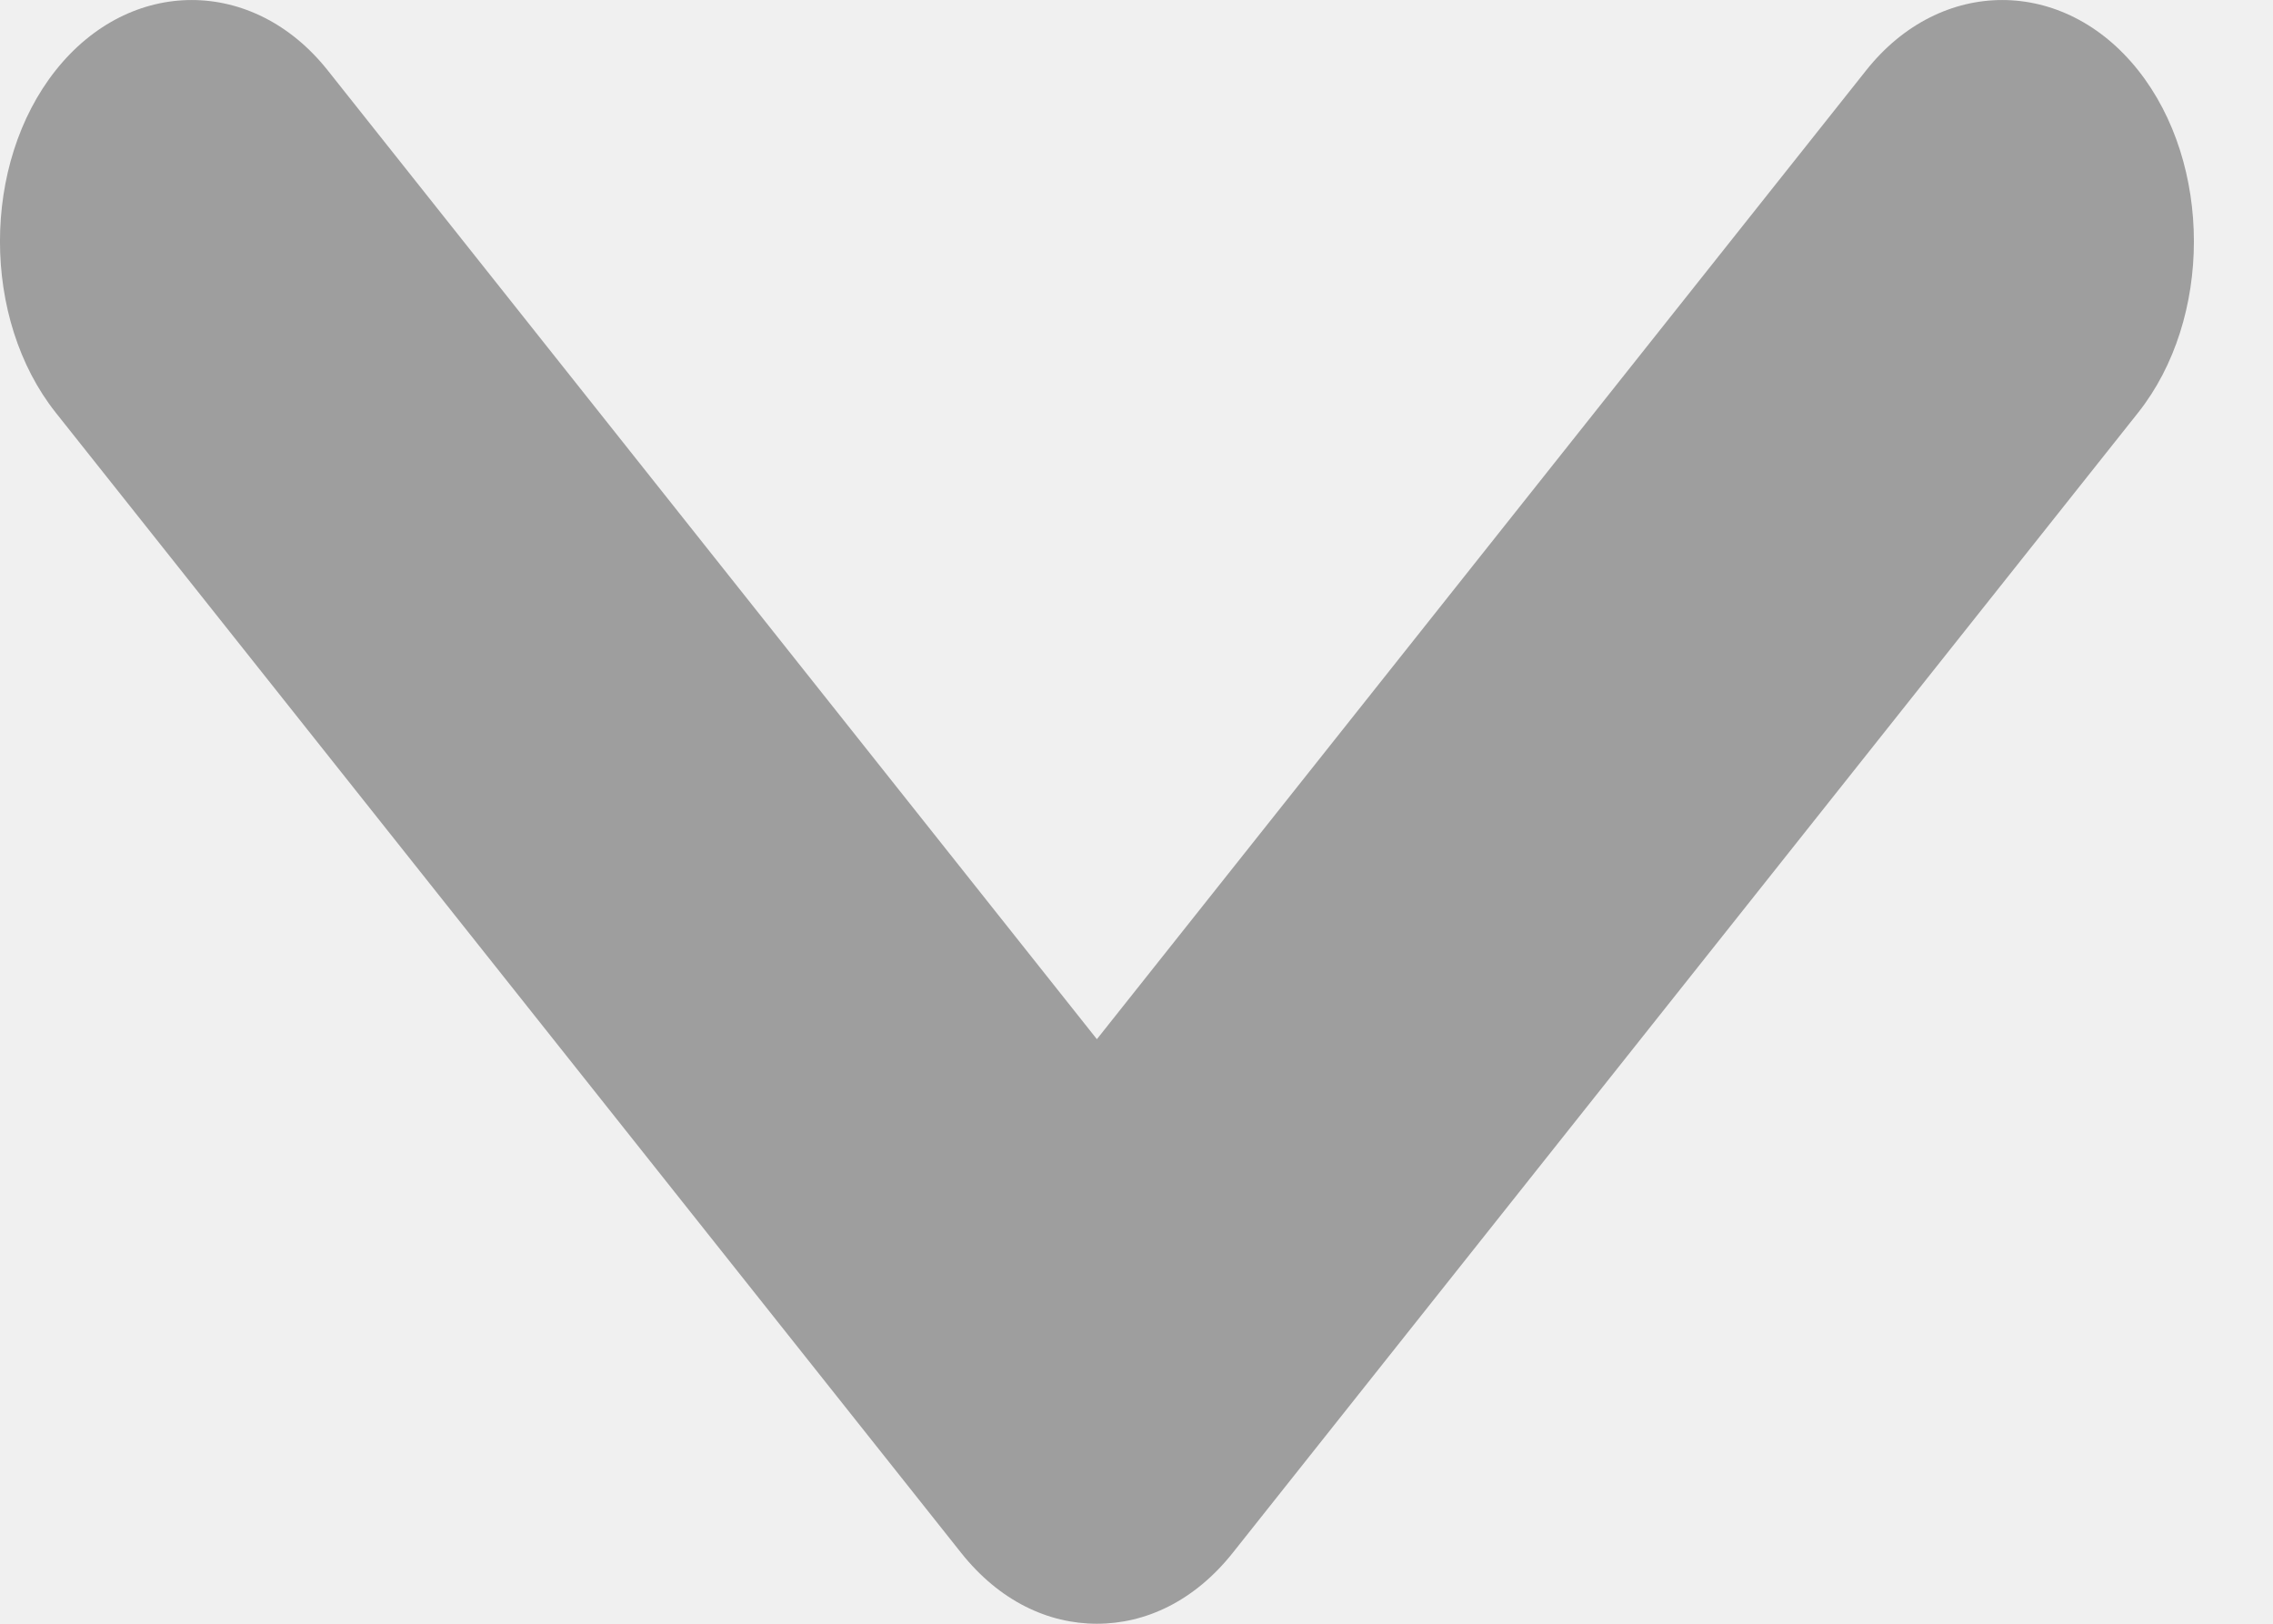
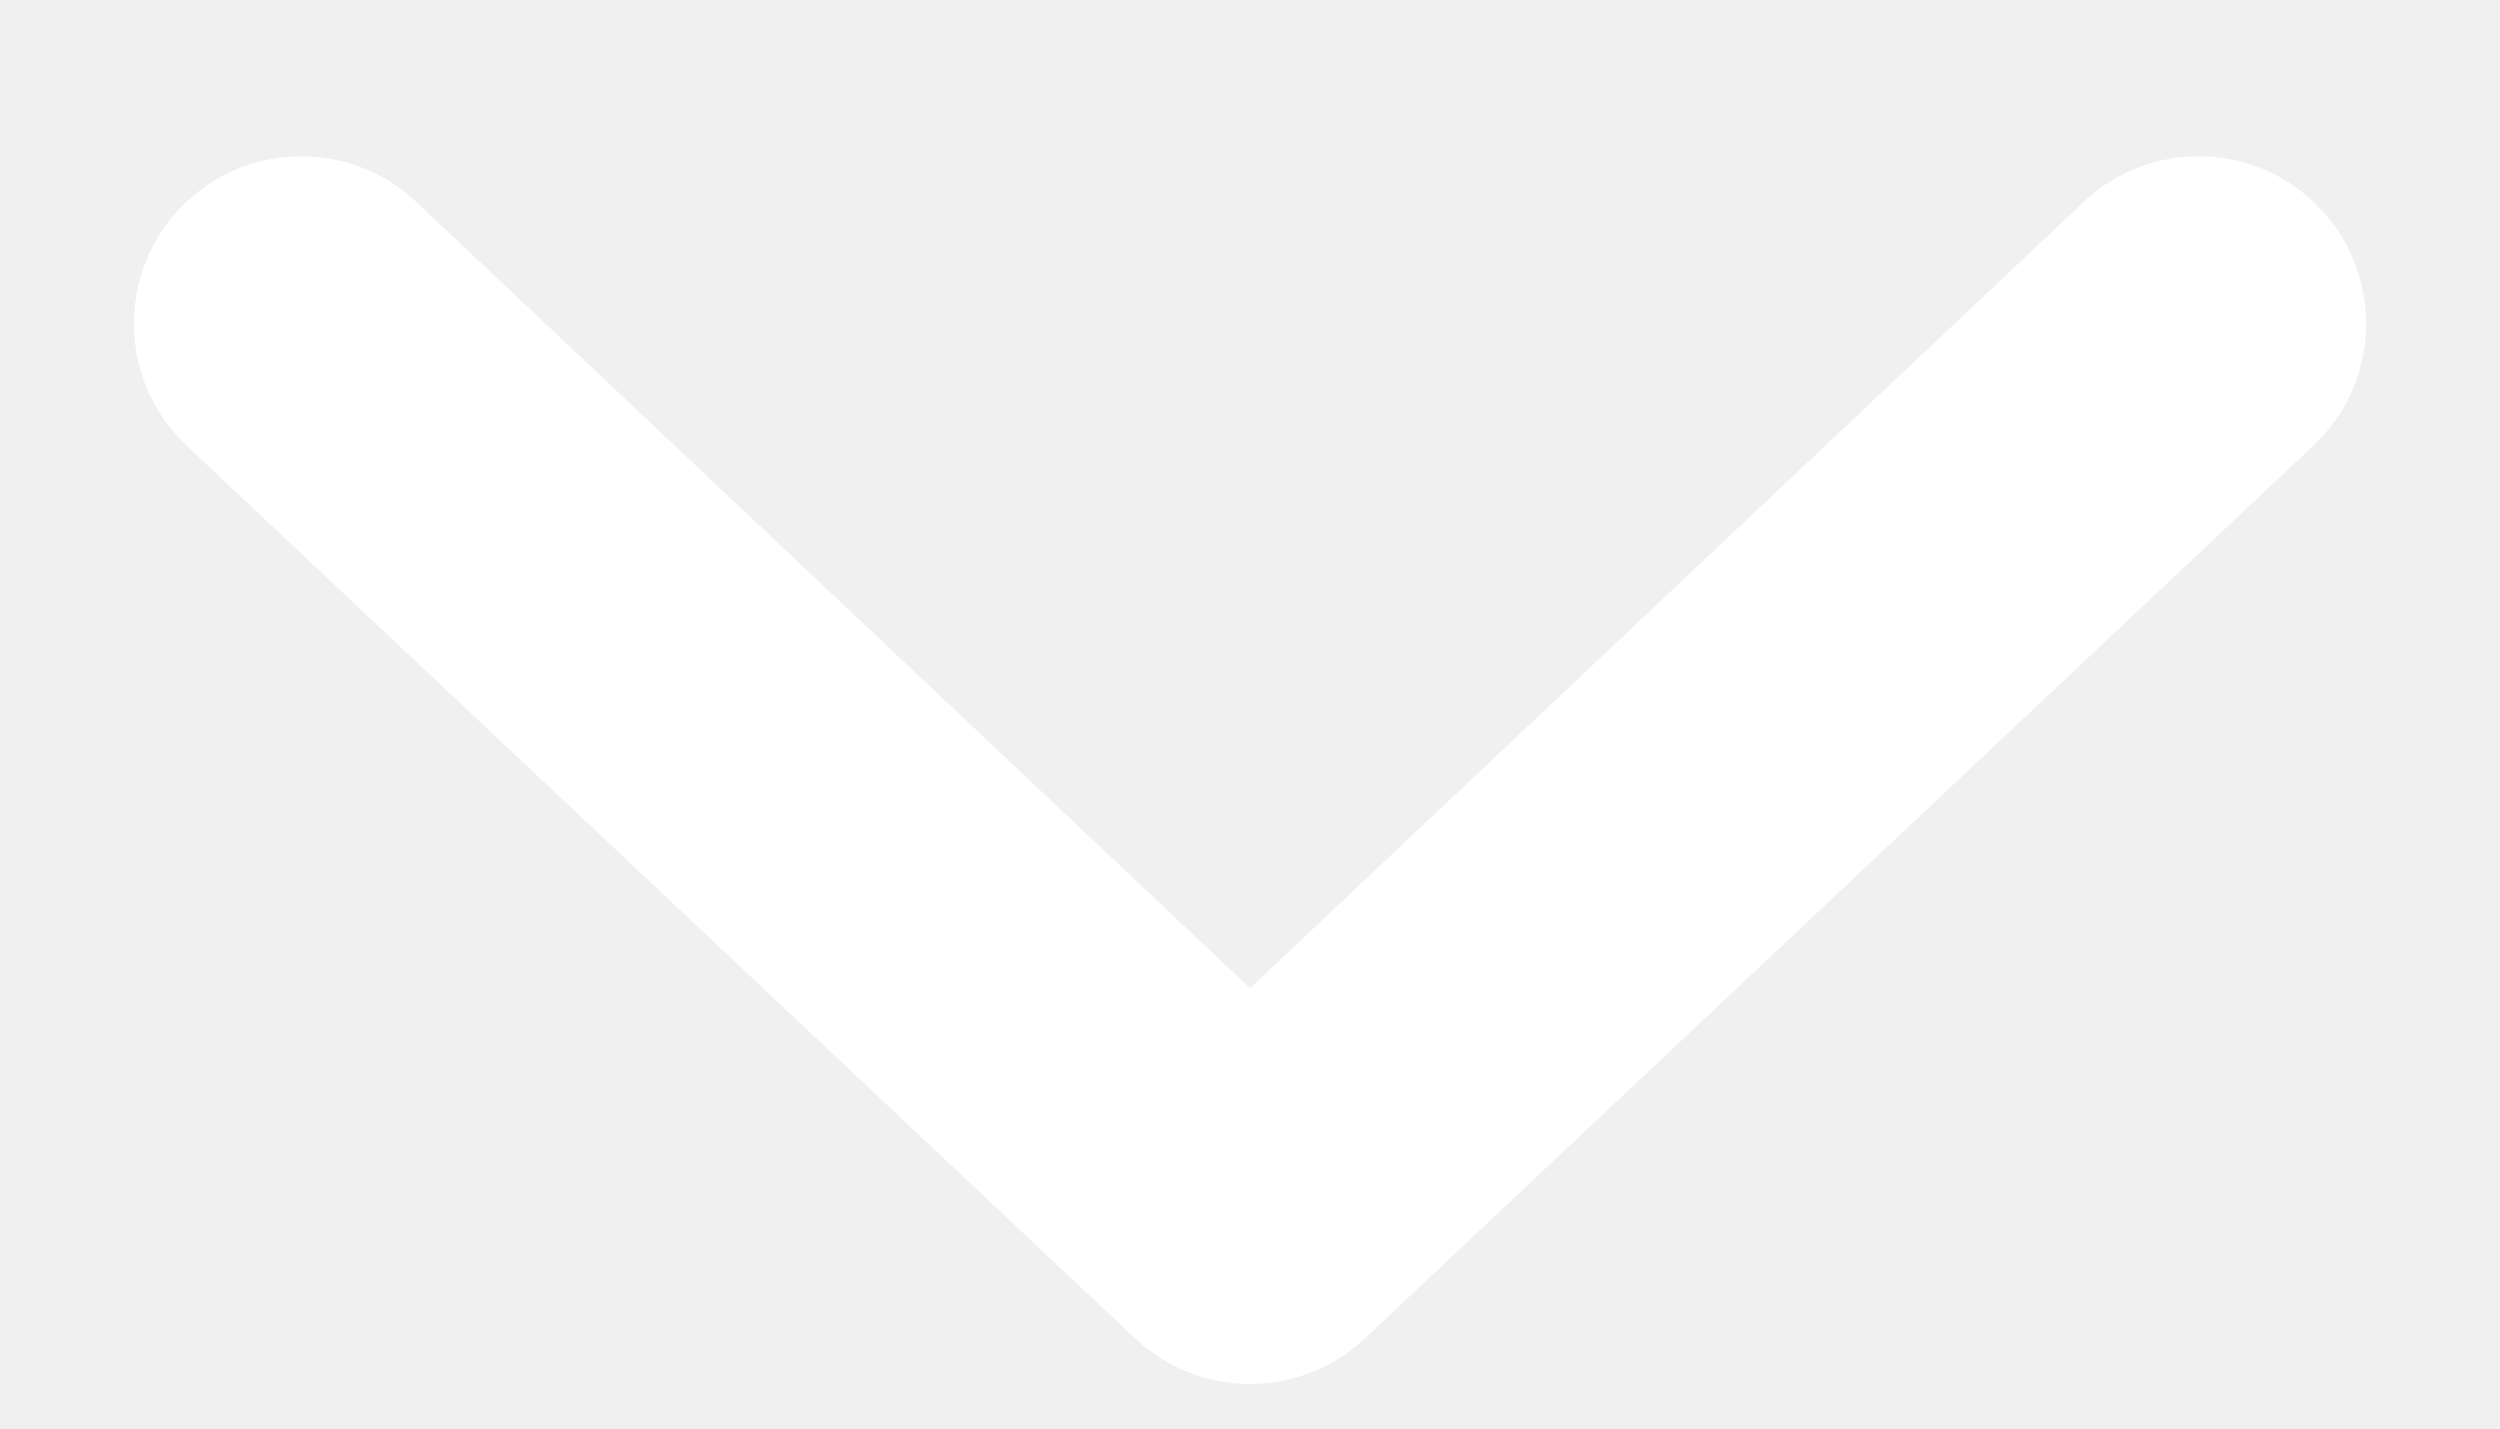
- <svg xmlns="http://www.w3.org/2000/svg" width="21" height="15" viewBox="0 0 21 15" fill="none">
-   <path d="M10.134 15C9.684 15 9.234 14.791 8.879 14.344L0.515 3.812C-0.172 2.946 -0.172 1.514 0.515 0.649C1.202 -0.216 2.34 -0.216 3.027 0.649L10.134 9.6L17.242 0.649C17.929 -0.216 19.067 -0.216 19.754 0.649C20.441 1.514 20.441 2.946 19.754 3.812L11.39 14.344C11.035 14.791 10.585 15 10.134 15Z" fill="#9E9E9E" />
+ <svg xmlns="http://www.w3.org/2000/svg" width="14" height="8" viewBox="0 0 14 8" fill="none">
+   <path d="M1 1.175C1.084 1.085 1.184 1.012 1.296 0.96C1.408 0.909 1.529 0.88 1.652 0.876C1.775 0.871 1.898 0.891 2.013 0.933C2.129 0.976 2.235 1.041 2.325 1.125L7 5.534L11.675 1.125C11.765 1.041 11.871 0.976 11.987 0.933C12.102 0.891 12.225 0.871 12.348 0.876C12.471 0.88 12.592 0.909 12.704 0.96C12.816 1.012 12.916 1.085 13 1.175C13.084 1.265 13.149 1.371 13.192 1.487C13.234 1.602 13.254 1.725 13.249 1.848C13.245 1.971 13.216 2.092 13.165 2.204C13.113 2.316 13.04 2.416 12.95 2.5L7.638 7.5C7.464 7.661 7.236 7.75 7 7.75C6.764 7.75 6.536 7.661 6.362 7.5L1.05 2.5C0.96 2.416 0.887 2.316 0.835 2.204C0.784 2.092 0.755 1.971 0.751 1.848C0.746 1.725 0.766 1.602 0.808 1.487C0.851 1.371 0.916 1.265 1 1.175Z" fill="white" />
</svg>
